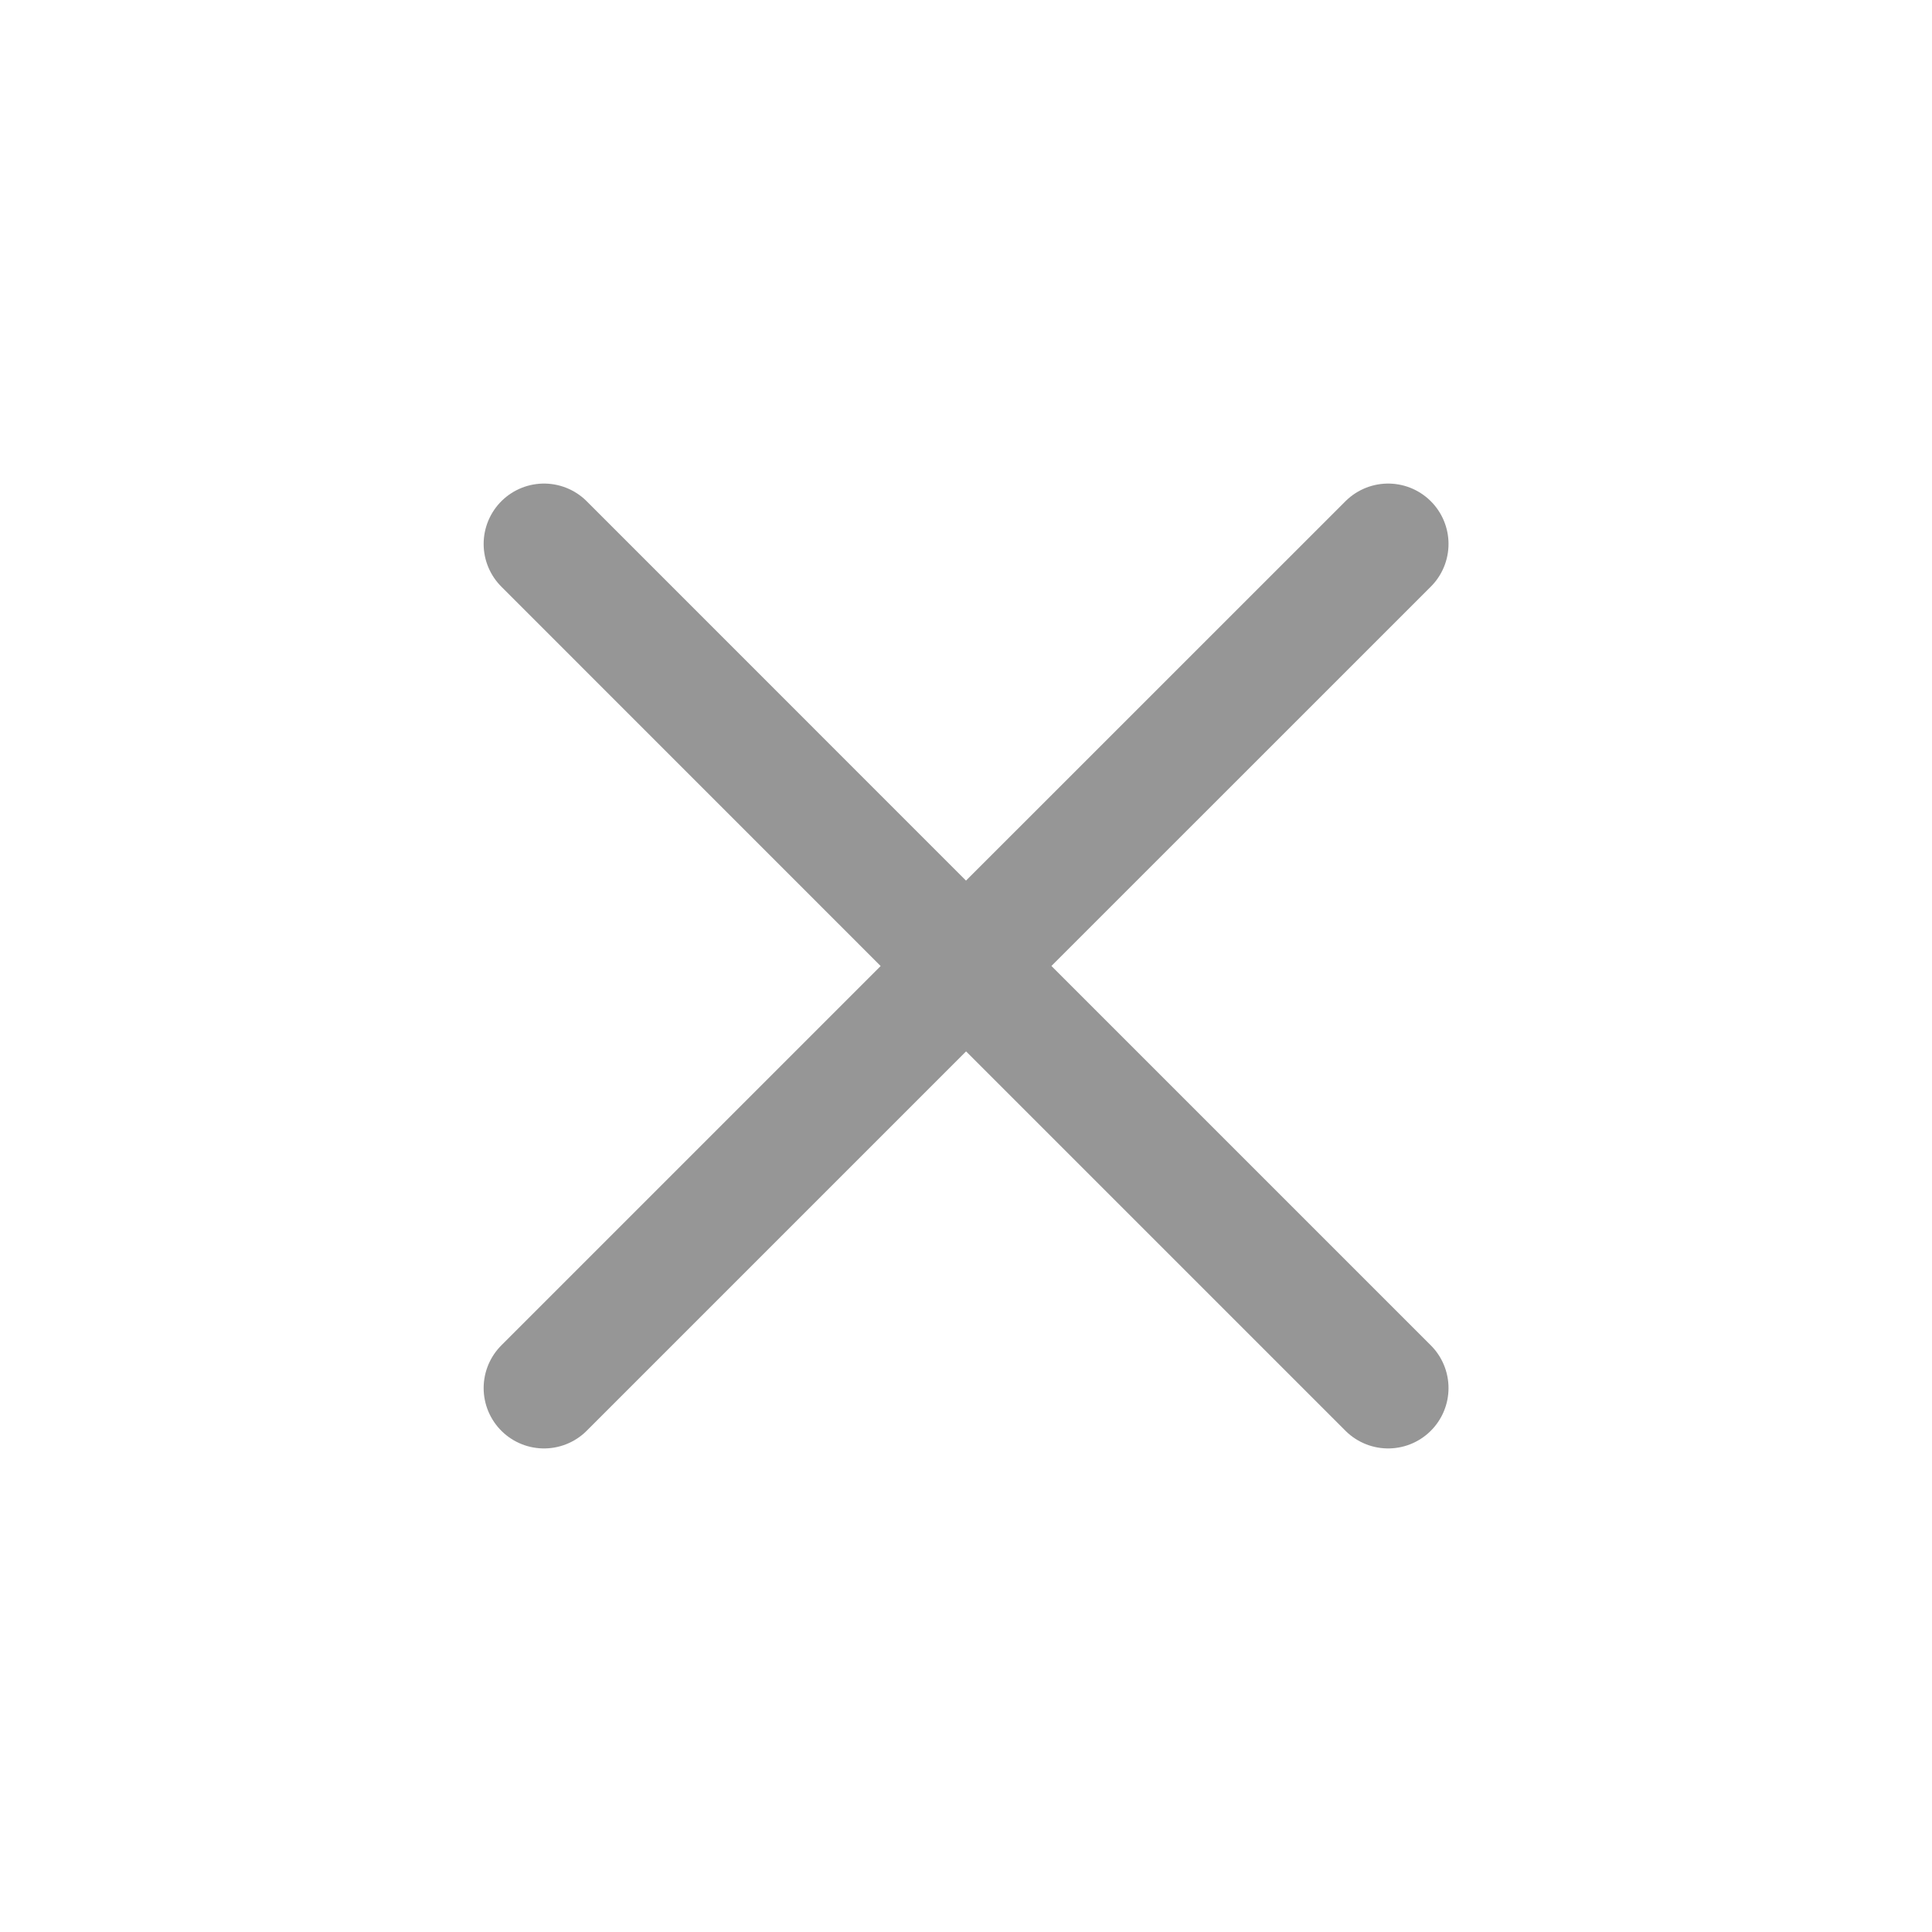
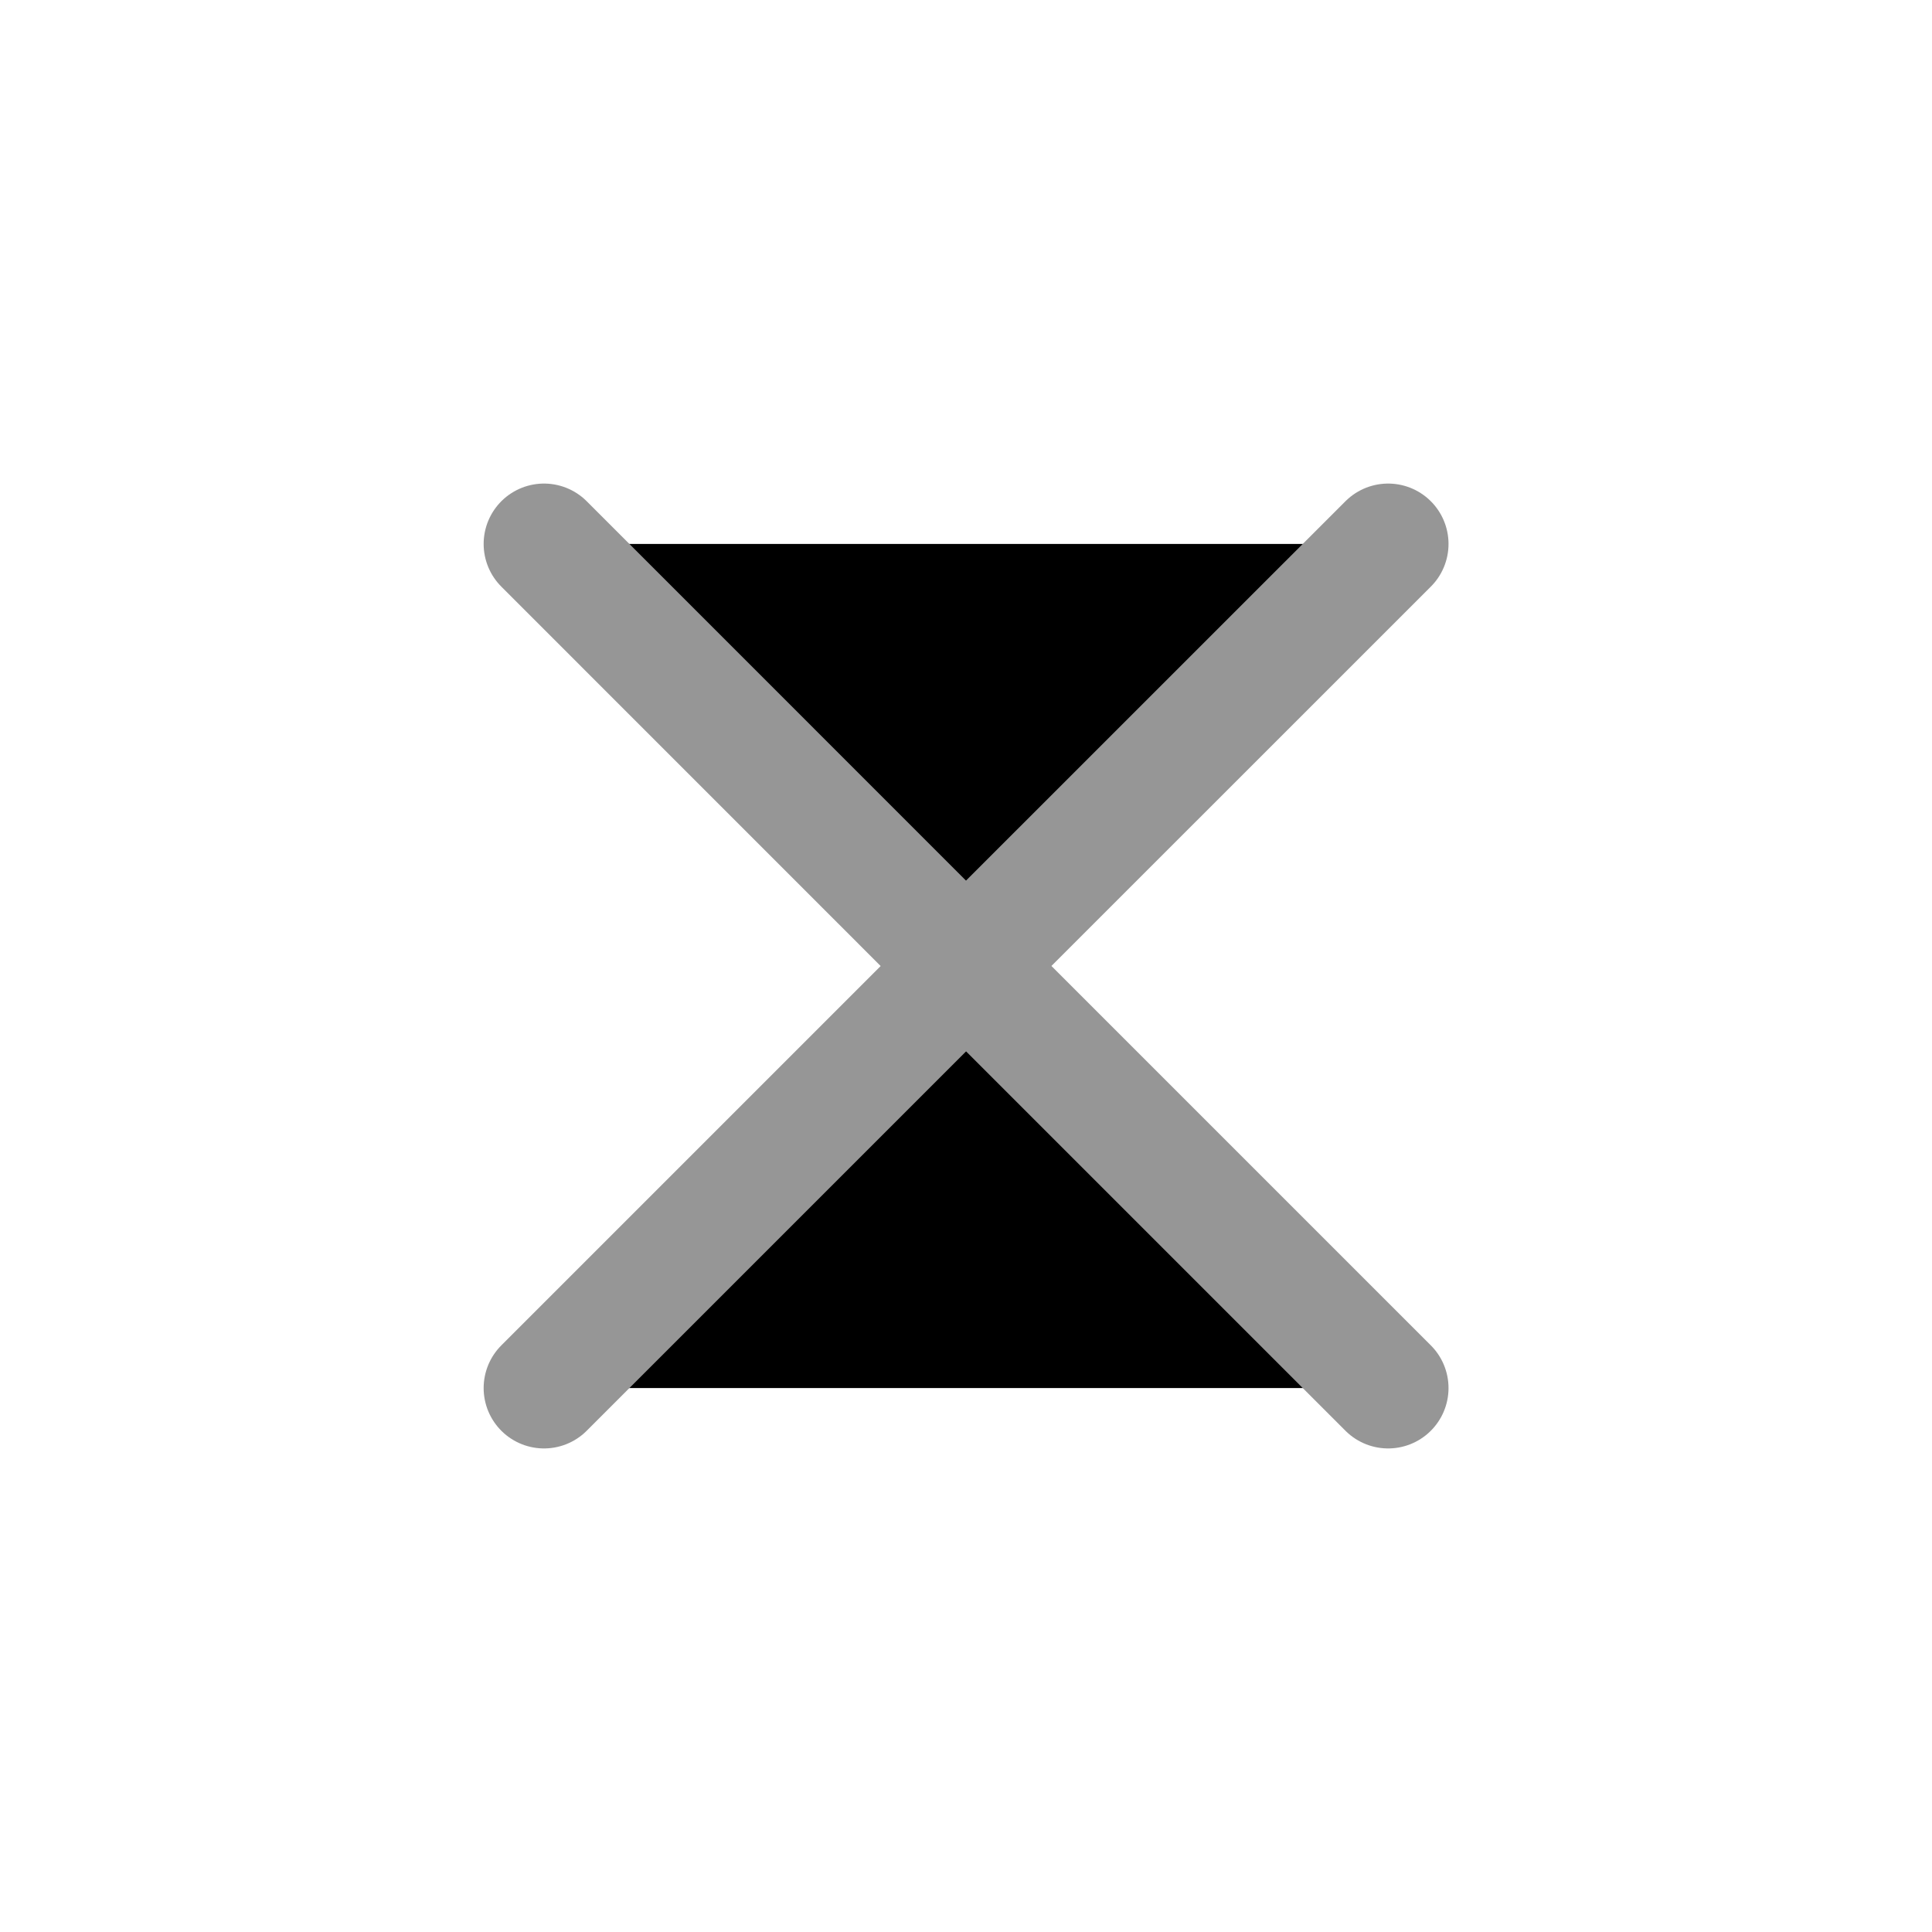
- <svg xmlns="http://www.w3.org/2000/svg" width="24" height="24" viewBox="0 0 24 24" fill="none">
+ <svg xmlns="http://www.w3.org/2000/svg" width="24" height="24" viewBox="0 0 24 24" fill="currentColor">
  <path d="M6.758 17.243L12.001 12L17.244 17.243M17.244 6.757L12 12L6.758 6.757" stroke="#969696" stroke-width="1.5" stroke-linecap="round" stroke-linejoin="round" />
</svg>
